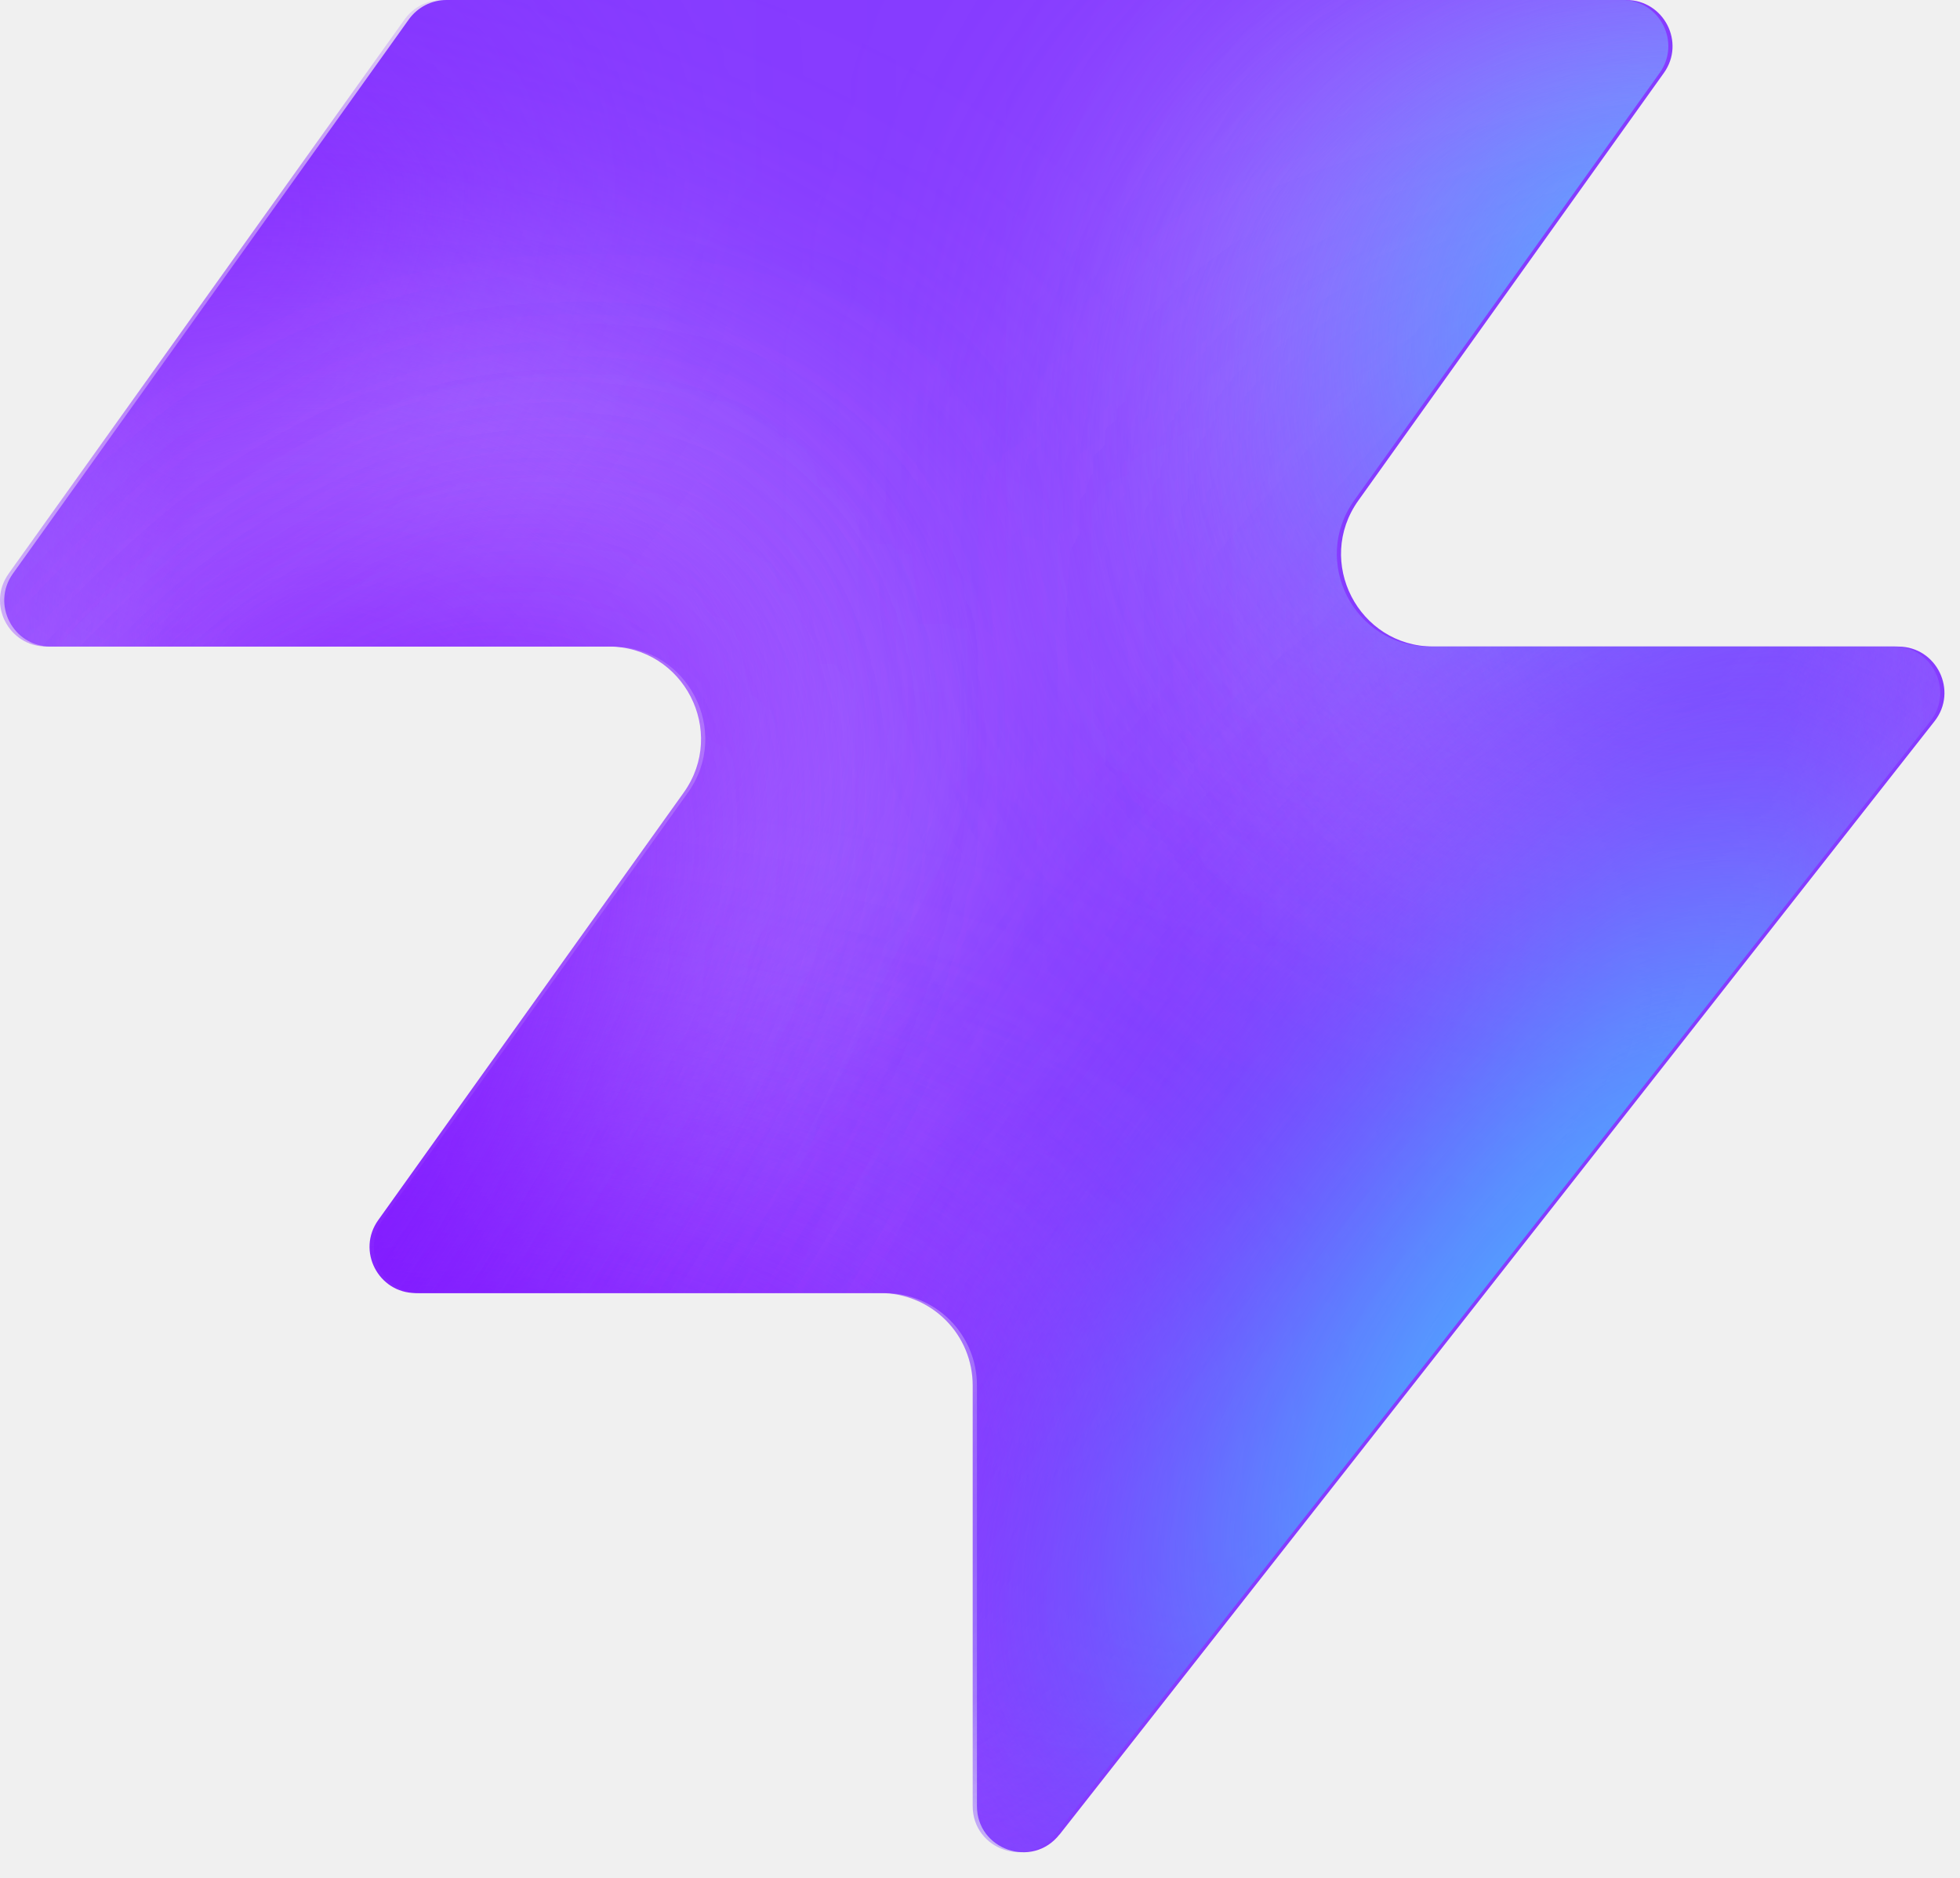
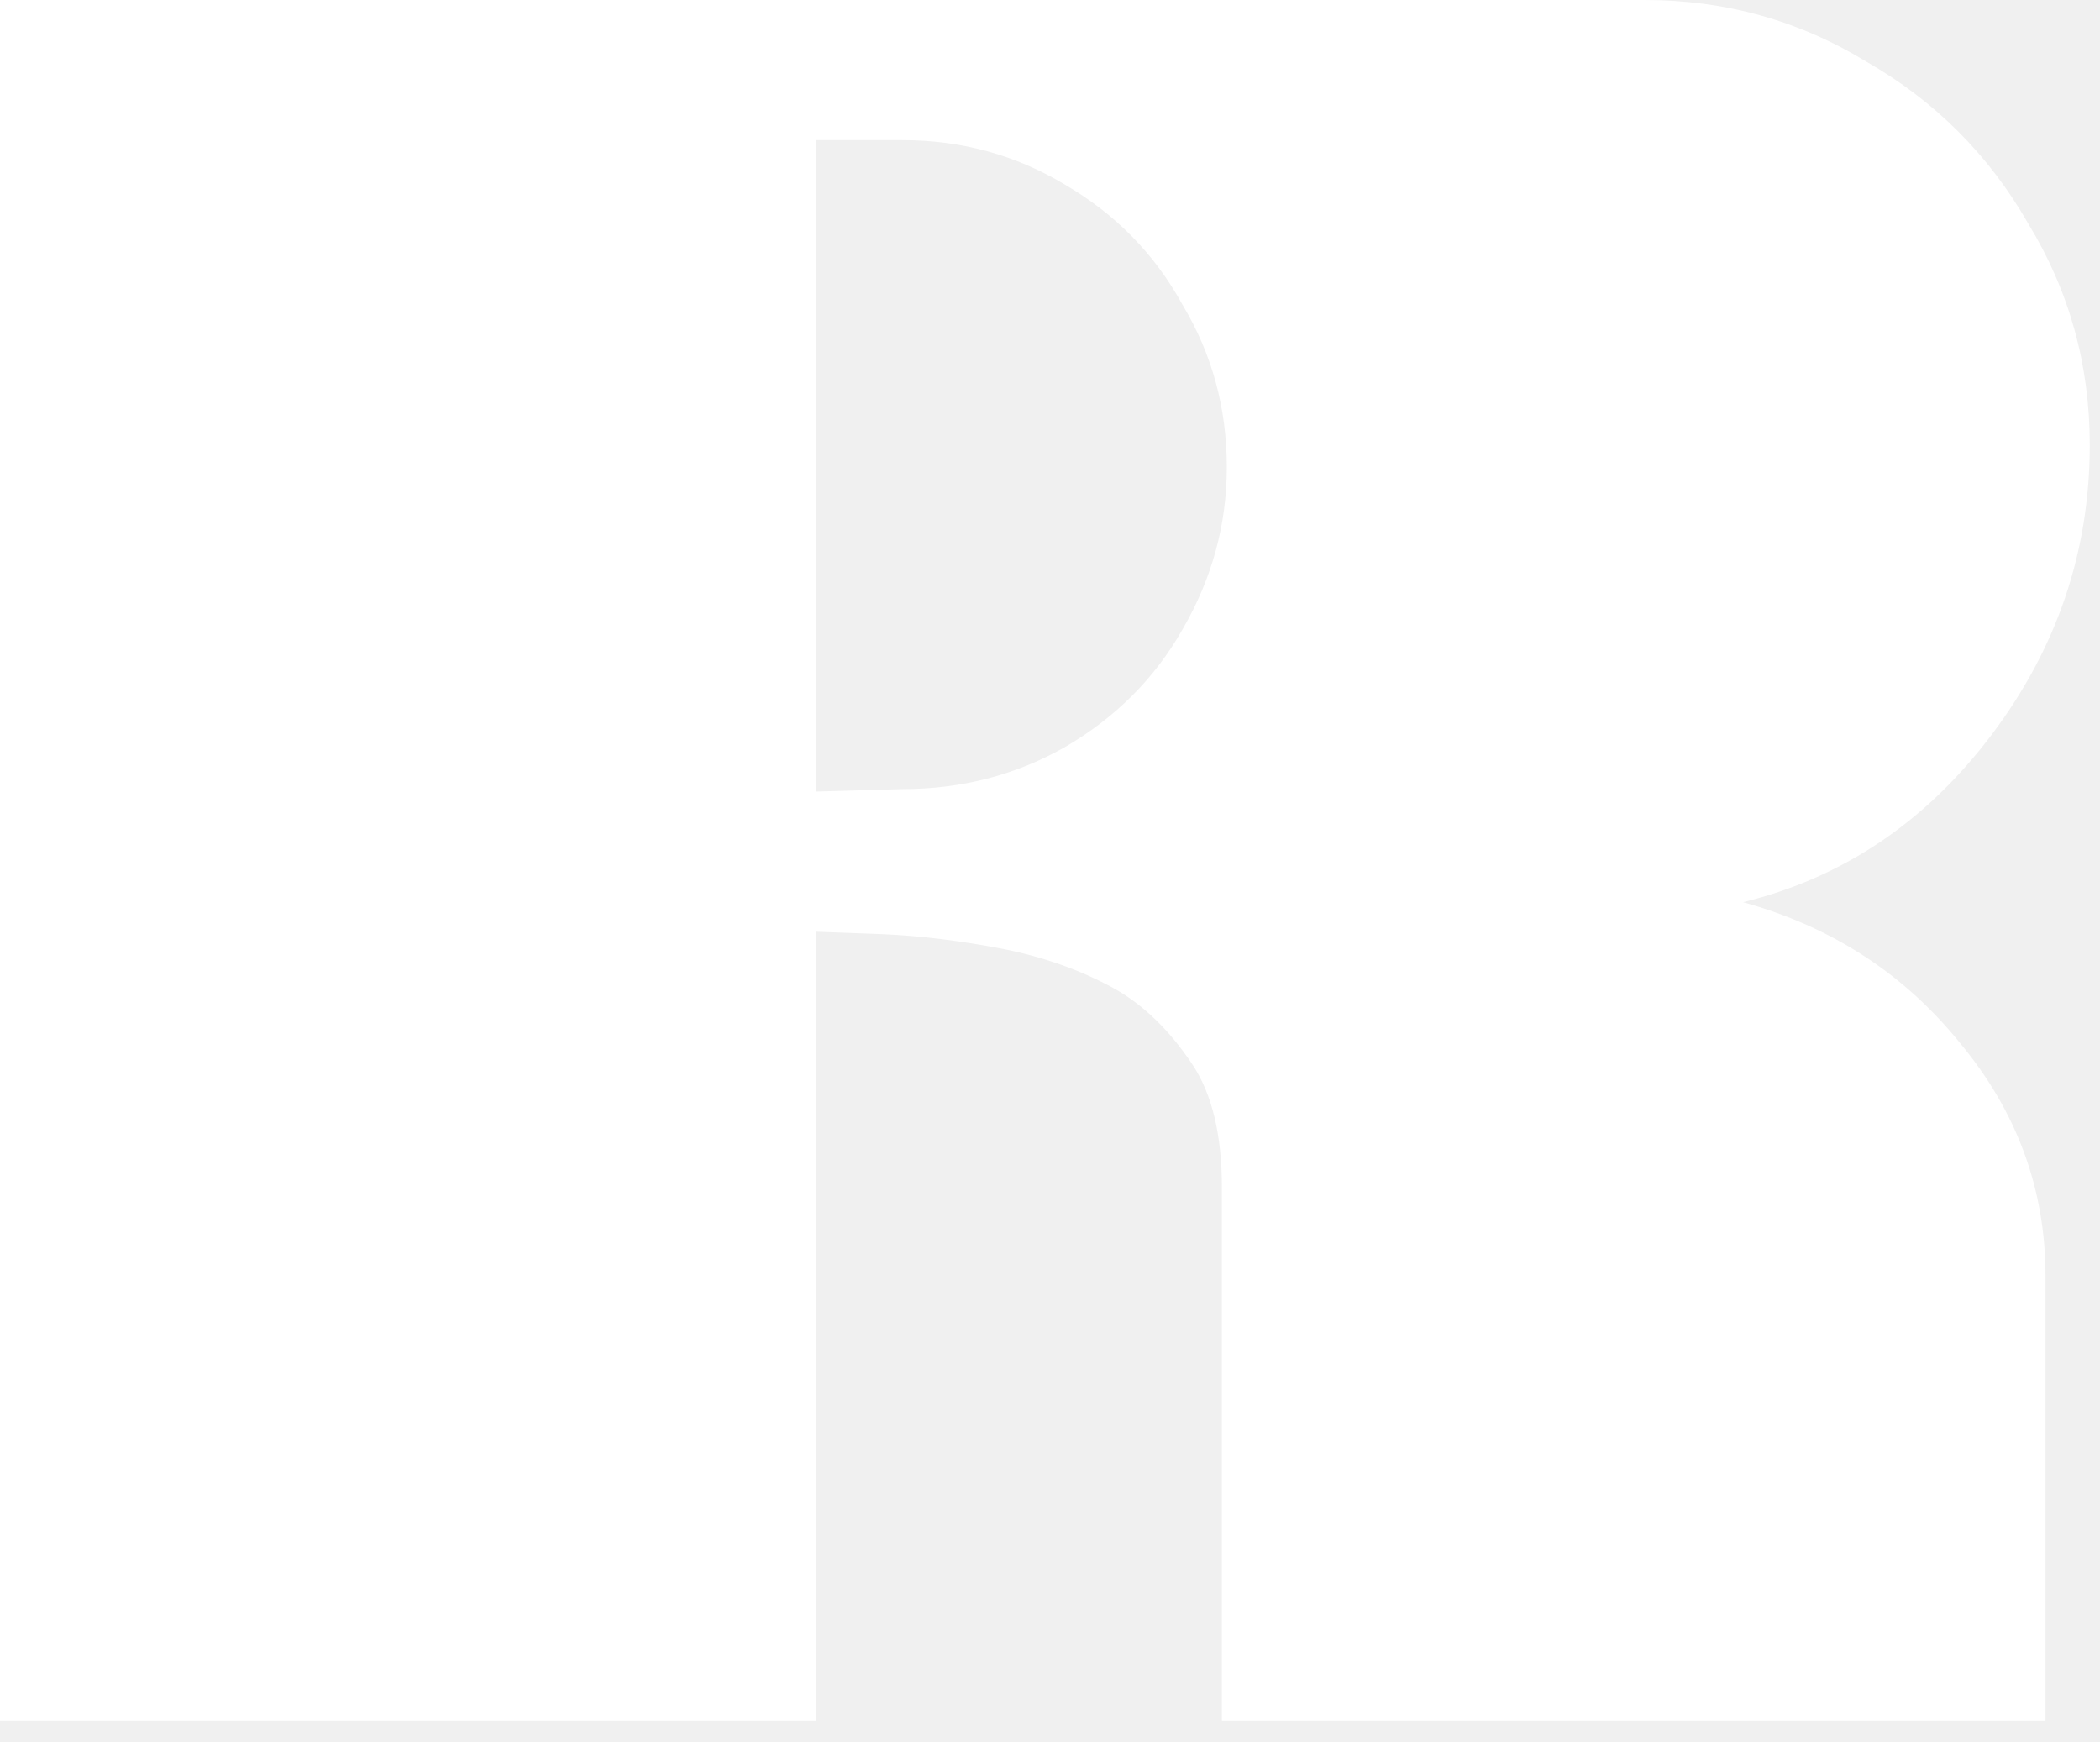
- <svg xmlns="http://www.w3.org/2000/svg" width="48" height="46" fill="none" viewBox="0 0 48 46">
-   <path fill="#863bff" d="M25.946 44.938c-.664.845-2.021.375-2.021-.698V33.937a2.26 2.26 0 0 0-2.262-2.262H10.287c-.92 0-1.456-1.04-.92-1.788l7.48-10.471c1.07-1.497 0-3.578-1.842-3.578H1.237c-.92 0-1.456-1.04-.92-1.788L10.013.474c.214-.297.556-.474.92-.474h28.894c.92 0 1.456 1.04.92 1.788l-7.48 10.471c-1.07 1.498 0 3.579 1.842 3.579h11.377c.943 0 1.473 1.088.89 1.83L25.947 44.94z" style="fill:#863bff;fill:color(display-p3 .525 .23 1);fill-opacity:1" />
-   <mask id="a" width="48" height="46" x="0" y="0" maskUnits="userSpaceOnUse" style="mask-type:alpha">
-     <path fill="#000" d="M25.842 44.938c-.664.844-2.021.375-2.021-.698V33.937a2.26 2.26 0 0 0-2.262-2.262H10.183c-.92 0-1.456-1.04-.92-1.788l7.48-10.471c1.07-1.498 0-3.579-1.842-3.579H1.133c-.92 0-1.456-1.04-.92-1.787L9.91.473c.214-.297.556-.474.92-.474h28.894c.92 0 1.456 1.04.92 1.788l-7.48 10.471c-1.07 1.498 0 3.578 1.842 3.578h11.377c.943 0 1.473 1.088.89 1.832L25.843 44.94z" style="fill:#000;fill-opacity:1" />
-   </mask>
-   <g mask="url(#a)">
-     <g filter="url(#b)">
-       <ellipse cx="5.508" cy="14.704" fill="#ede6ff" rx="5.508" ry="14.704" style="fill:#ede6ff;fill:color(display-p3 .927 .903 1);fill-opacity:1" transform="matrix(.00324 1 1 -.00324 -4.47 31.516)" />
-     </g>
-     <g filter="url(#c)">
-       <ellipse cx="10.399" cy="29.851" fill="#ede6ff" rx="10.399" ry="29.851" style="fill:#ede6ff;fill:color(display-p3 .927 .903 1);fill-opacity:1" transform="matrix(.00324 1 1 -.00324 -39.328 7.883)" />
-     </g>
-     <g filter="url(#d)">
-       <ellipse cx="5.508" cy="30.487" fill="#7e14ff" rx="5.508" ry="30.487" style="fill:#7e14ff;fill:color(display-p3 .492 .077 1);fill-opacity:1" transform="rotate(89.814 -25.913 -14.639)scale(1 -1)" />
-     </g>
-     <g filter="url(#e)">
-       <ellipse cx="5.508" cy="30.599" fill="#7e14ff" rx="5.508" ry="30.599" style="fill:#7e14ff;fill:color(display-p3 .492 .077 1);fill-opacity:1" transform="rotate(89.814 -32.644 -3.334)scale(1 -1)" />
-     </g>
-     <g filter="url(#f)">
-       <ellipse cx="5.508" cy="30.599" fill="#7e14ff" rx="5.508" ry="30.599" style="fill:#7e14ff;fill:color(display-p3 .492 .077 1);fill-opacity:1" transform="matrix(.00324 1 1 -.00324 -34.34 30.47)" />
-     </g>
-     <g filter="url(#g)">
-       <ellipse cx="14.072" cy="22.078" fill="#ede6ff" rx="14.072" ry="22.078" style="fill:#ede6ff;fill:color(display-p3 .927 .903 1);fill-opacity:1" transform="rotate(93.35 24.506 48.493)scale(-1 1)" />
-     </g>
-     <g filter="url(#h)">
-       <ellipse cx="3.47" cy="21.501" fill="#7e14ff" rx="3.47" ry="21.501" style="fill:#7e14ff;fill:color(display-p3 .492 .077 1);fill-opacity:1" transform="rotate(89.009 28.708 47.59)scale(-1 1)" />
-     </g>
-     <g filter="url(#i)">
-       <ellipse cx="3.47" cy="21.501" fill="#7e14ff" rx="3.47" ry="21.501" style="fill:#7e14ff;fill:color(display-p3 .492 .077 1);fill-opacity:1" transform="rotate(89.009 28.708 47.59)scale(-1 1)" />
-     </g>
-     <g filter="url(#j)">
-       <ellipse cx=".387" cy="8.972" fill="#7e14ff" rx="4.407" ry="29.108" style="fill:#7e14ff;fill:color(display-p3 .492 .077 1);fill-opacity:1" transform="rotate(39.51 .387 8.972)" />
-     </g>
-     <g filter="url(#k)">
-       <ellipse cx="47.523" cy="-6.092" fill="#7e14ff" rx="4.407" ry="29.108" style="fill:#7e14ff;fill:color(display-p3 .492 .077 1);fill-opacity:1" transform="rotate(37.892 47.523 -6.092)" />
-     </g>
-     <g filter="url(#l)">
-       <ellipse cx="41.412" cy="6.333" fill="#47bfff" rx="5.971" ry="9.665" style="fill:#47bfff;fill:color(display-p3 .28 .748 1);fill-opacity:1" transform="rotate(37.892 41.412 6.333)" />
-     </g>
-     <g filter="url(#m)">
-       <ellipse cx="-1.879" cy="38.332" fill="#7e14ff" rx="4.407" ry="29.108" style="fill:#7e14ff;fill:color(display-p3 .492 .077 1);fill-opacity:1" transform="rotate(37.892 -1.88 38.332)" />
-     </g>
-     <g filter="url(#n)">
-       <ellipse cx="-1.879" cy="38.332" fill="#7e14ff" rx="4.407" ry="29.108" style="fill:#7e14ff;fill:color(display-p3 .492 .077 1);fill-opacity:1" transform="rotate(37.892 -1.88 38.332)" />
-     </g>
-     <g filter="url(#o)">
-       <ellipse cx="35.651" cy="29.907" fill="#7e14ff" rx="4.407" ry="29.108" style="fill:#7e14ff;fill:color(display-p3 .492 .077 1);fill-opacity:1" transform="rotate(37.892 35.651 29.907)" />
-     </g>
-     <g filter="url(#p)">
-       <ellipse cx="38.418" cy="32.4" fill="#47bfff" rx="5.971" ry="15.297" style="fill:#47bfff;fill:color(display-p3 .28 .748 1);fill-opacity:1" transform="rotate(37.892 38.418 32.4)" />
-     </g>
-   </g>
-   <defs>
-     <filter id="b" width="60.045" height="41.654" x="-19.77" y="16.149" color-interpolation-filters="sRGB" filterUnits="userSpaceOnUse">
-       <feFlood flood-opacity="0" result="BackgroundImageFix" />
-       <feBlend in="SourceGraphic" in2="BackgroundImageFix" result="shape" />
-       <feGaussianBlur result="effect1_foregroundBlur_2002_17158" stdDeviation="7.659" />
-     </filter>
-     <filter id="c" width="90.34" height="51.437" x="-54.613" y="-7.533" color-interpolation-filters="sRGB" filterUnits="userSpaceOnUse">
-       <feFlood flood-opacity="0" result="BackgroundImageFix" />
-       <feBlend in="SourceGraphic" in2="BackgroundImageFix" result="shape" />
-       <feGaussianBlur result="effect1_foregroundBlur_2002_17158" stdDeviation="7.659" />
-     </filter>
-     <filter id="d" width="79.355" height="29.4" x="-49.64" y="2.03" color-interpolation-filters="sRGB" filterUnits="userSpaceOnUse">
-       <feFlood flood-opacity="0" result="BackgroundImageFix" />
-       <feBlend in="SourceGraphic" in2="BackgroundImageFix" result="shape" />
-       <feGaussianBlur result="effect1_foregroundBlur_2002_17158" stdDeviation="4.596" />
-     </filter>
-     <filter id="e" width="79.579" height="29.4" x="-45.045" y="20.029" color-interpolation-filters="sRGB" filterUnits="userSpaceOnUse">
-       <feFlood flood-opacity="0" result="BackgroundImageFix" />
-       <feBlend in="SourceGraphic" in2="BackgroundImageFix" result="shape" />
-       <feGaussianBlur result="effect1_foregroundBlur_2002_17158" stdDeviation="4.596" />
-     </filter>
-     <filter id="f" width="79.579" height="29.4" x="-43.513" y="21.178" color-interpolation-filters="sRGB" filterUnits="userSpaceOnUse">
-       <feFlood flood-opacity="0" result="BackgroundImageFix" />
-       <feBlend in="SourceGraphic" in2="BackgroundImageFix" result="shape" />
-       <feGaussianBlur result="effect1_foregroundBlur_2002_17158" stdDeviation="4.596" />
-     </filter>
-     <filter id="g" width="74.749" height="58.852" x="15.756" y="-17.901" color-interpolation-filters="sRGB" filterUnits="userSpaceOnUse">
-       <feFlood flood-opacity="0" result="BackgroundImageFix" />
-       <feBlend in="SourceGraphic" in2="BackgroundImageFix" result="shape" />
-       <feGaussianBlur result="effect1_foregroundBlur_2002_17158" stdDeviation="7.659" />
-     </filter>
-     <filter id="h" width="61.377" height="25.362" x="23.548" y="2.284" color-interpolation-filters="sRGB" filterUnits="userSpaceOnUse">
-       <feFlood flood-opacity="0" result="BackgroundImageFix" />
-       <feBlend in="SourceGraphic" in2="BackgroundImageFix" result="shape" />
-       <feGaussianBlur result="effect1_foregroundBlur_2002_17158" stdDeviation="4.596" />
-     </filter>
-     <filter id="i" width="61.377" height="25.362" x="23.548" y="2.284" color-interpolation-filters="sRGB" filterUnits="userSpaceOnUse">
-       <feFlood flood-opacity="0" result="BackgroundImageFix" />
-       <feBlend in="SourceGraphic" in2="BackgroundImageFix" result="shape" />
-       <feGaussianBlur result="effect1_foregroundBlur_2002_17158" stdDeviation="4.596" />
-     </filter>
-     <filter id="j" width="56.045" height="63.649" x="-27.636" y="-22.853" color-interpolation-filters="sRGB" filterUnits="userSpaceOnUse">
-       <feFlood flood-opacity="0" result="BackgroundImageFix" />
-       <feBlend in="SourceGraphic" in2="BackgroundImageFix" result="shape" />
-       <feGaussianBlur result="effect1_foregroundBlur_2002_17158" stdDeviation="4.596" />
-     </filter>
-     <filter id="k" width="54.814" height="64.646" x="20.116" y="-38.415" color-interpolation-filters="sRGB" filterUnits="userSpaceOnUse">
-       <feFlood flood-opacity="0" result="BackgroundImageFix" />
-       <feBlend in="SourceGraphic" in2="BackgroundImageFix" result="shape" />
-       <feGaussianBlur result="effect1_foregroundBlur_2002_17158" stdDeviation="4.596" />
-     </filter>
-     <filter id="l" width="33.541" height="35.313" x="24.641" y="-11.323" color-interpolation-filters="sRGB" filterUnits="userSpaceOnUse">
-       <feFlood flood-opacity="0" result="BackgroundImageFix" />
-       <feBlend in="SourceGraphic" in2="BackgroundImageFix" result="shape" />
-       <feGaussianBlur result="effect1_foregroundBlur_2002_17158" stdDeviation="4.596" />
-     </filter>
-     <filter id="m" width="54.814" height="64.646" x="-29.286" y="6.009" color-interpolation-filters="sRGB" filterUnits="userSpaceOnUse">
-       <feFlood flood-opacity="0" result="BackgroundImageFix" />
-       <feBlend in="SourceGraphic" in2="BackgroundImageFix" result="shape" />
-       <feGaussianBlur result="effect1_foregroundBlur_2002_17158" stdDeviation="4.596" />
-     </filter>
-     <filter id="n" width="54.814" height="64.646" x="-29.286" y="6.009" color-interpolation-filters="sRGB" filterUnits="userSpaceOnUse">
-       <feFlood flood-opacity="0" result="BackgroundImageFix" />
-       <feBlend in="SourceGraphic" in2="BackgroundImageFix" result="shape" />
-       <feGaussianBlur result="effect1_foregroundBlur_2002_17158" stdDeviation="4.596" />
-     </filter>
-     <filter id="o" width="54.814" height="64.646" x="8.244" y="-2.416" color-interpolation-filters="sRGB" filterUnits="userSpaceOnUse">
-       <feFlood flood-opacity="0" result="BackgroundImageFix" />
-       <feBlend in="SourceGraphic" in2="BackgroundImageFix" result="shape" />
-       <feGaussianBlur result="effect1_foregroundBlur_2002_17158" stdDeviation="4.596" />
-     </filter>
-     <filter id="p" width="39.409" height="43.623" x="18.713" y="10.588" color-interpolation-filters="sRGB" filterUnits="userSpaceOnUse">
-       <feFlood flood-opacity="0" result="BackgroundImageFix" />
-       <feBlend in="SourceGraphic" in2="BackgroundImageFix" result="shape" />
-       <feGaussianBlur result="effect1_foregroundBlur_2002_17158" stdDeviation="4.596" />
-     </filter>
-   </defs>
+ <svg xmlns="http://www.w3.org/2000/svg" width="41" height="34" viewBox="0 0 41 34" fill="none">
+   <path d="M1.78814e-07 3.8147e-06H32.112C33.68 3.8147e-06 35.12 0.4 36.432 1.2C37.776 1.968 38.832 3.024 39.6 4.368C40.4 5.68 40.8 7.12 40.8 8.688C40.8 10.768 40.16 12.656 38.88 14.352C37.6 16.048 35.984 17.136 34.032 17.616C35.76 18.096 37.168 19.008 38.256 20.352C39.376 21.696 39.936 23.216 39.936 24.912V33.6H23.856V23.184C23.856 22.16 23.664 21.36 23.28 20.784C22.832 20.112 22.32 19.616 21.744 19.296C21.104 18.944 20.384 18.688 19.584 18.528C18.752 18.368 17.968 18.272 17.232 18.24L15.936 18.192V33.6H1.78814e-07V3.8147e-06ZM17.616 15.408C18.768 15.408 19.824 15.136 20.784 14.592C21.776 14.016 22.544 13.248 23.088 12.288C23.664 11.296 23.952 10.24 23.952 9.12C23.952 7.968 23.664 6.912 23.088 5.952C22.544 4.96 21.776 4.176 20.784 3.6C19.824 3.024 18.768 2.736 17.616 2.736H15.936V15.456L17.616 15.408Z" fill="white" />
</svg>
